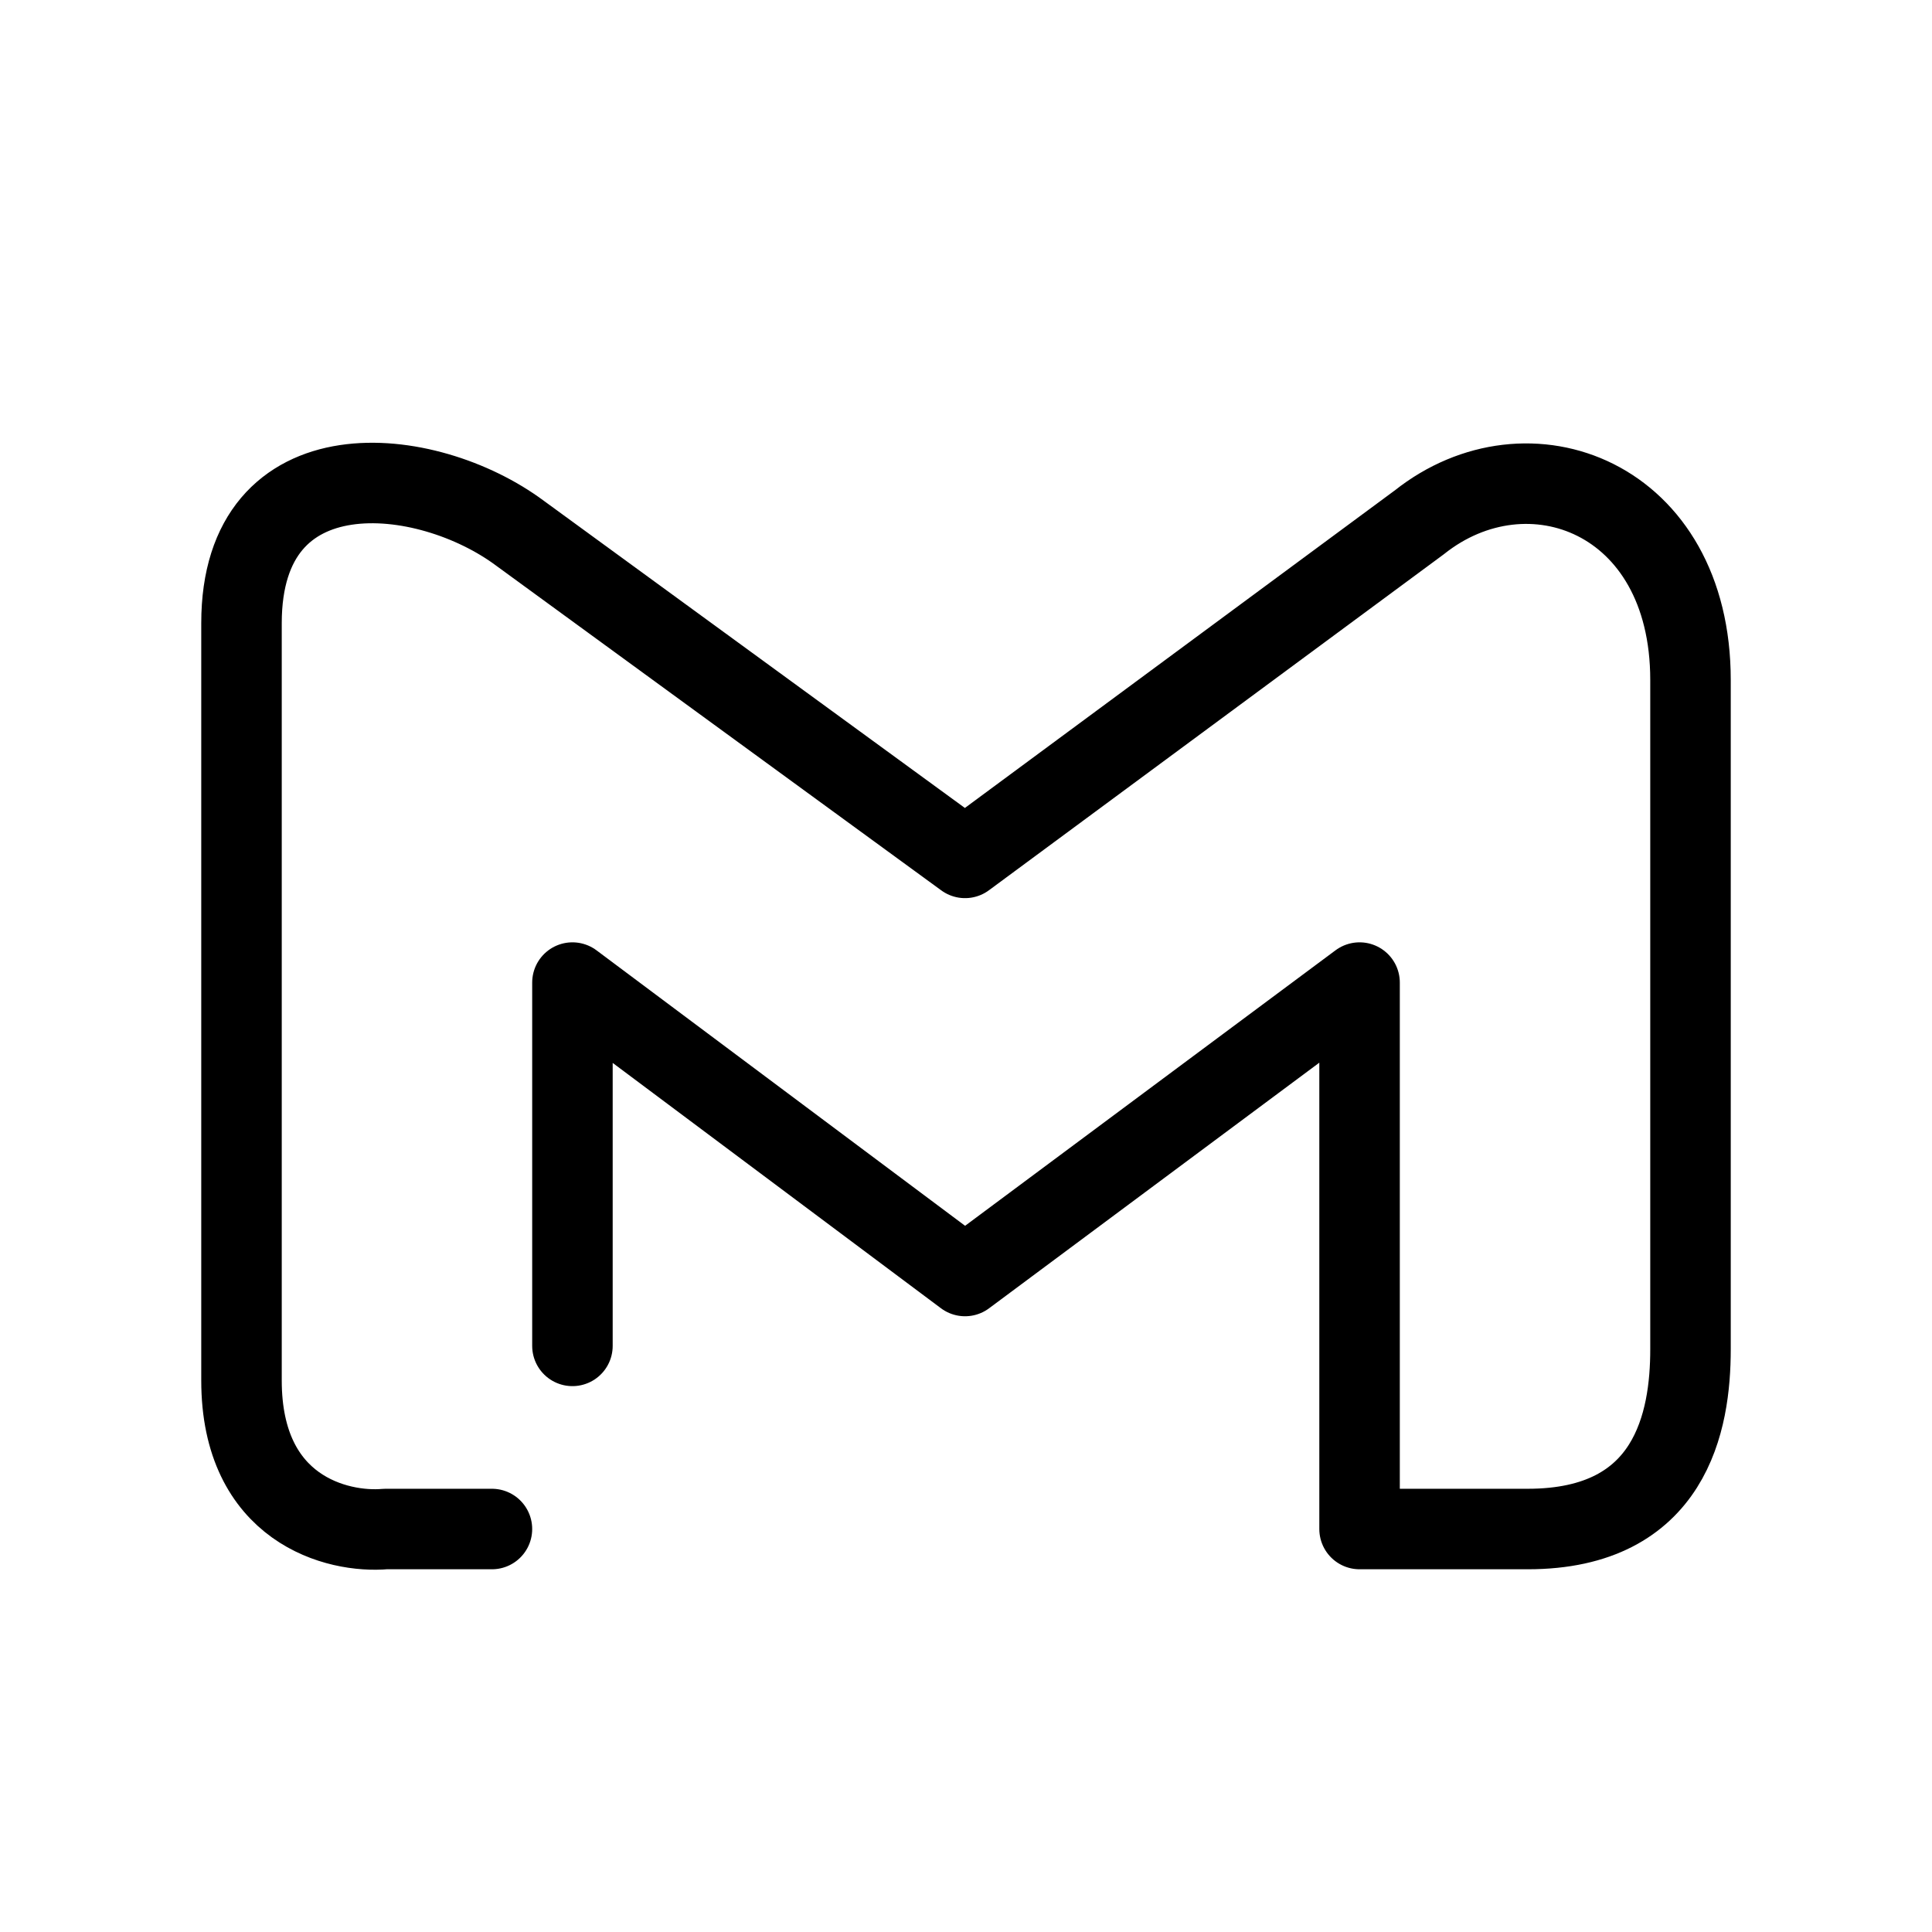
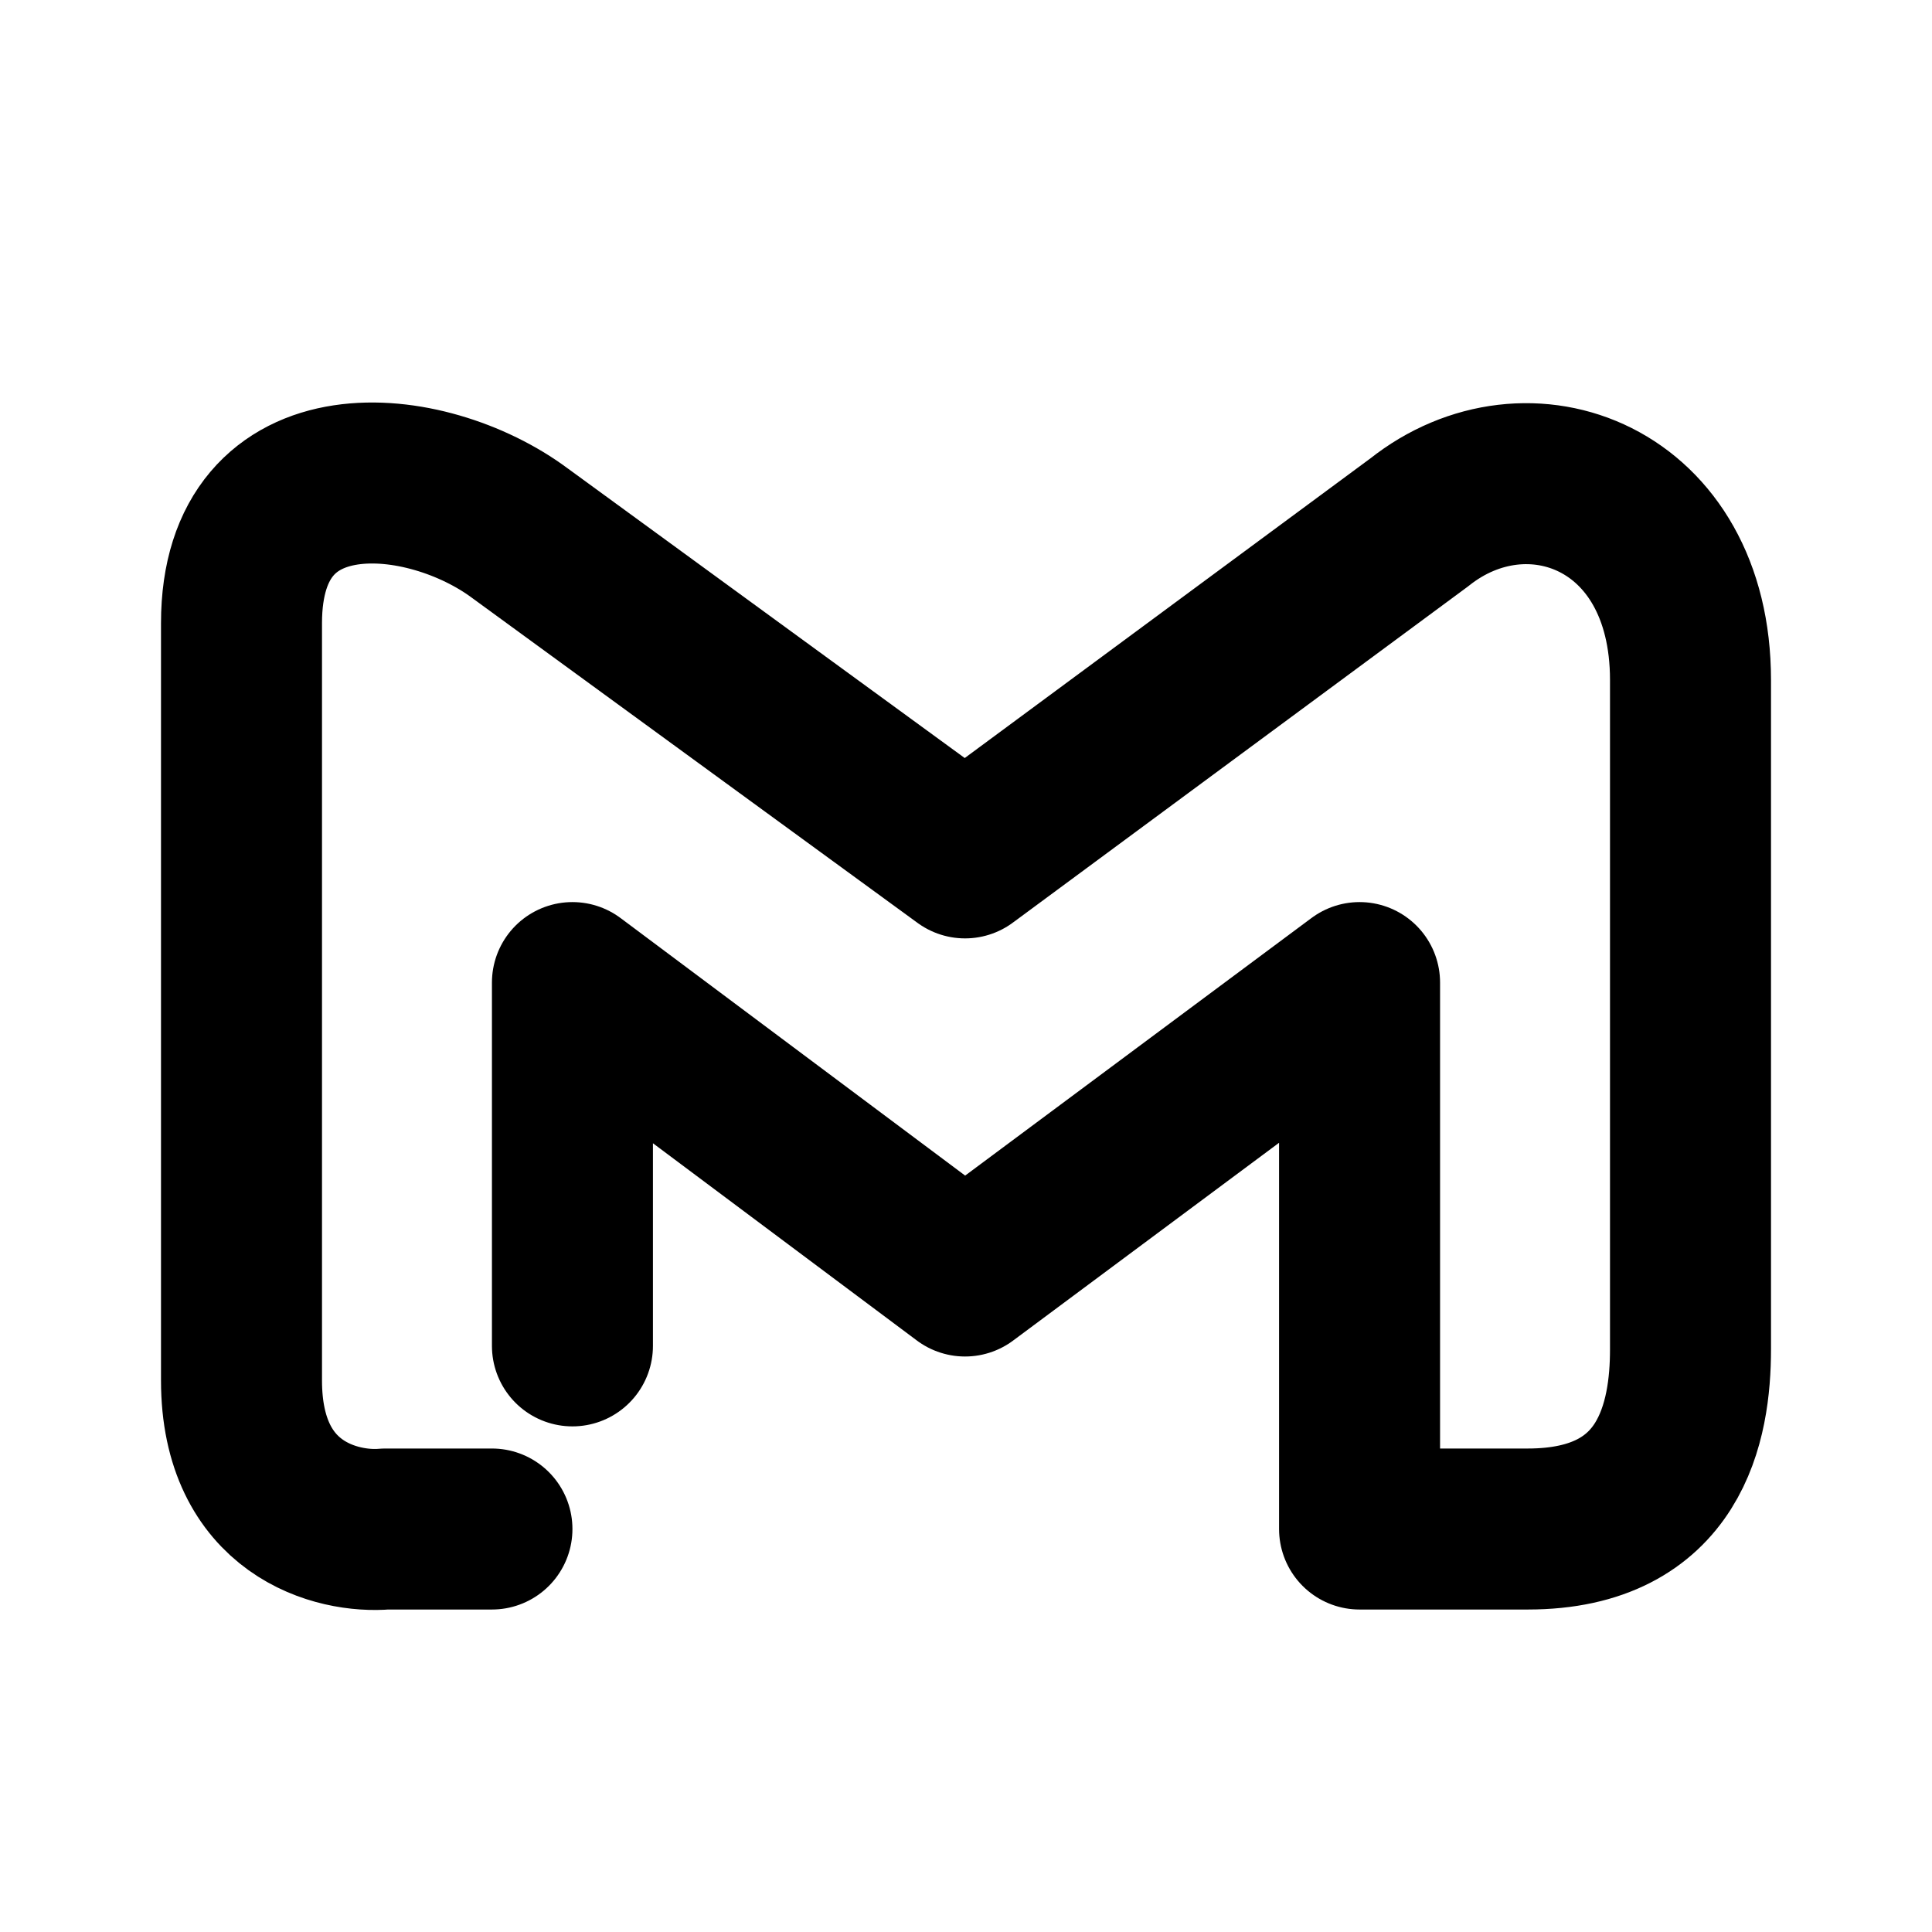
- <svg xmlns="http://www.w3.org/2000/svg" width="24px" height="24px" viewBox="0 0 24 24" fill="none" stroke="currentColor">
+ <svg xmlns="http://www.w3.org/2000/svg" width="24px" height="24px" viewBox="0 0 24 24" fill="none" stroke="currentColor" stroke-width="2">
  <path d="M6.111 18.994H4.788C4.192 19.047 3 18.753 3 17.149C3 15.545 3 9.966 3 7.741C3 5.516 5.299 5.759 6.461 6.625L11.988 10.657L17.632 6.488C18.979 5.417 21 6.169 21 8.447C21 11.819 21 15.395 21 16.762C21 17.65 20.763 18.994 18.979 18.994H16.889V12.206L11.988 15.851L7.111 12.206V16.719" stroke-linecap="round" stroke-linejoin="round" />
</svg>
